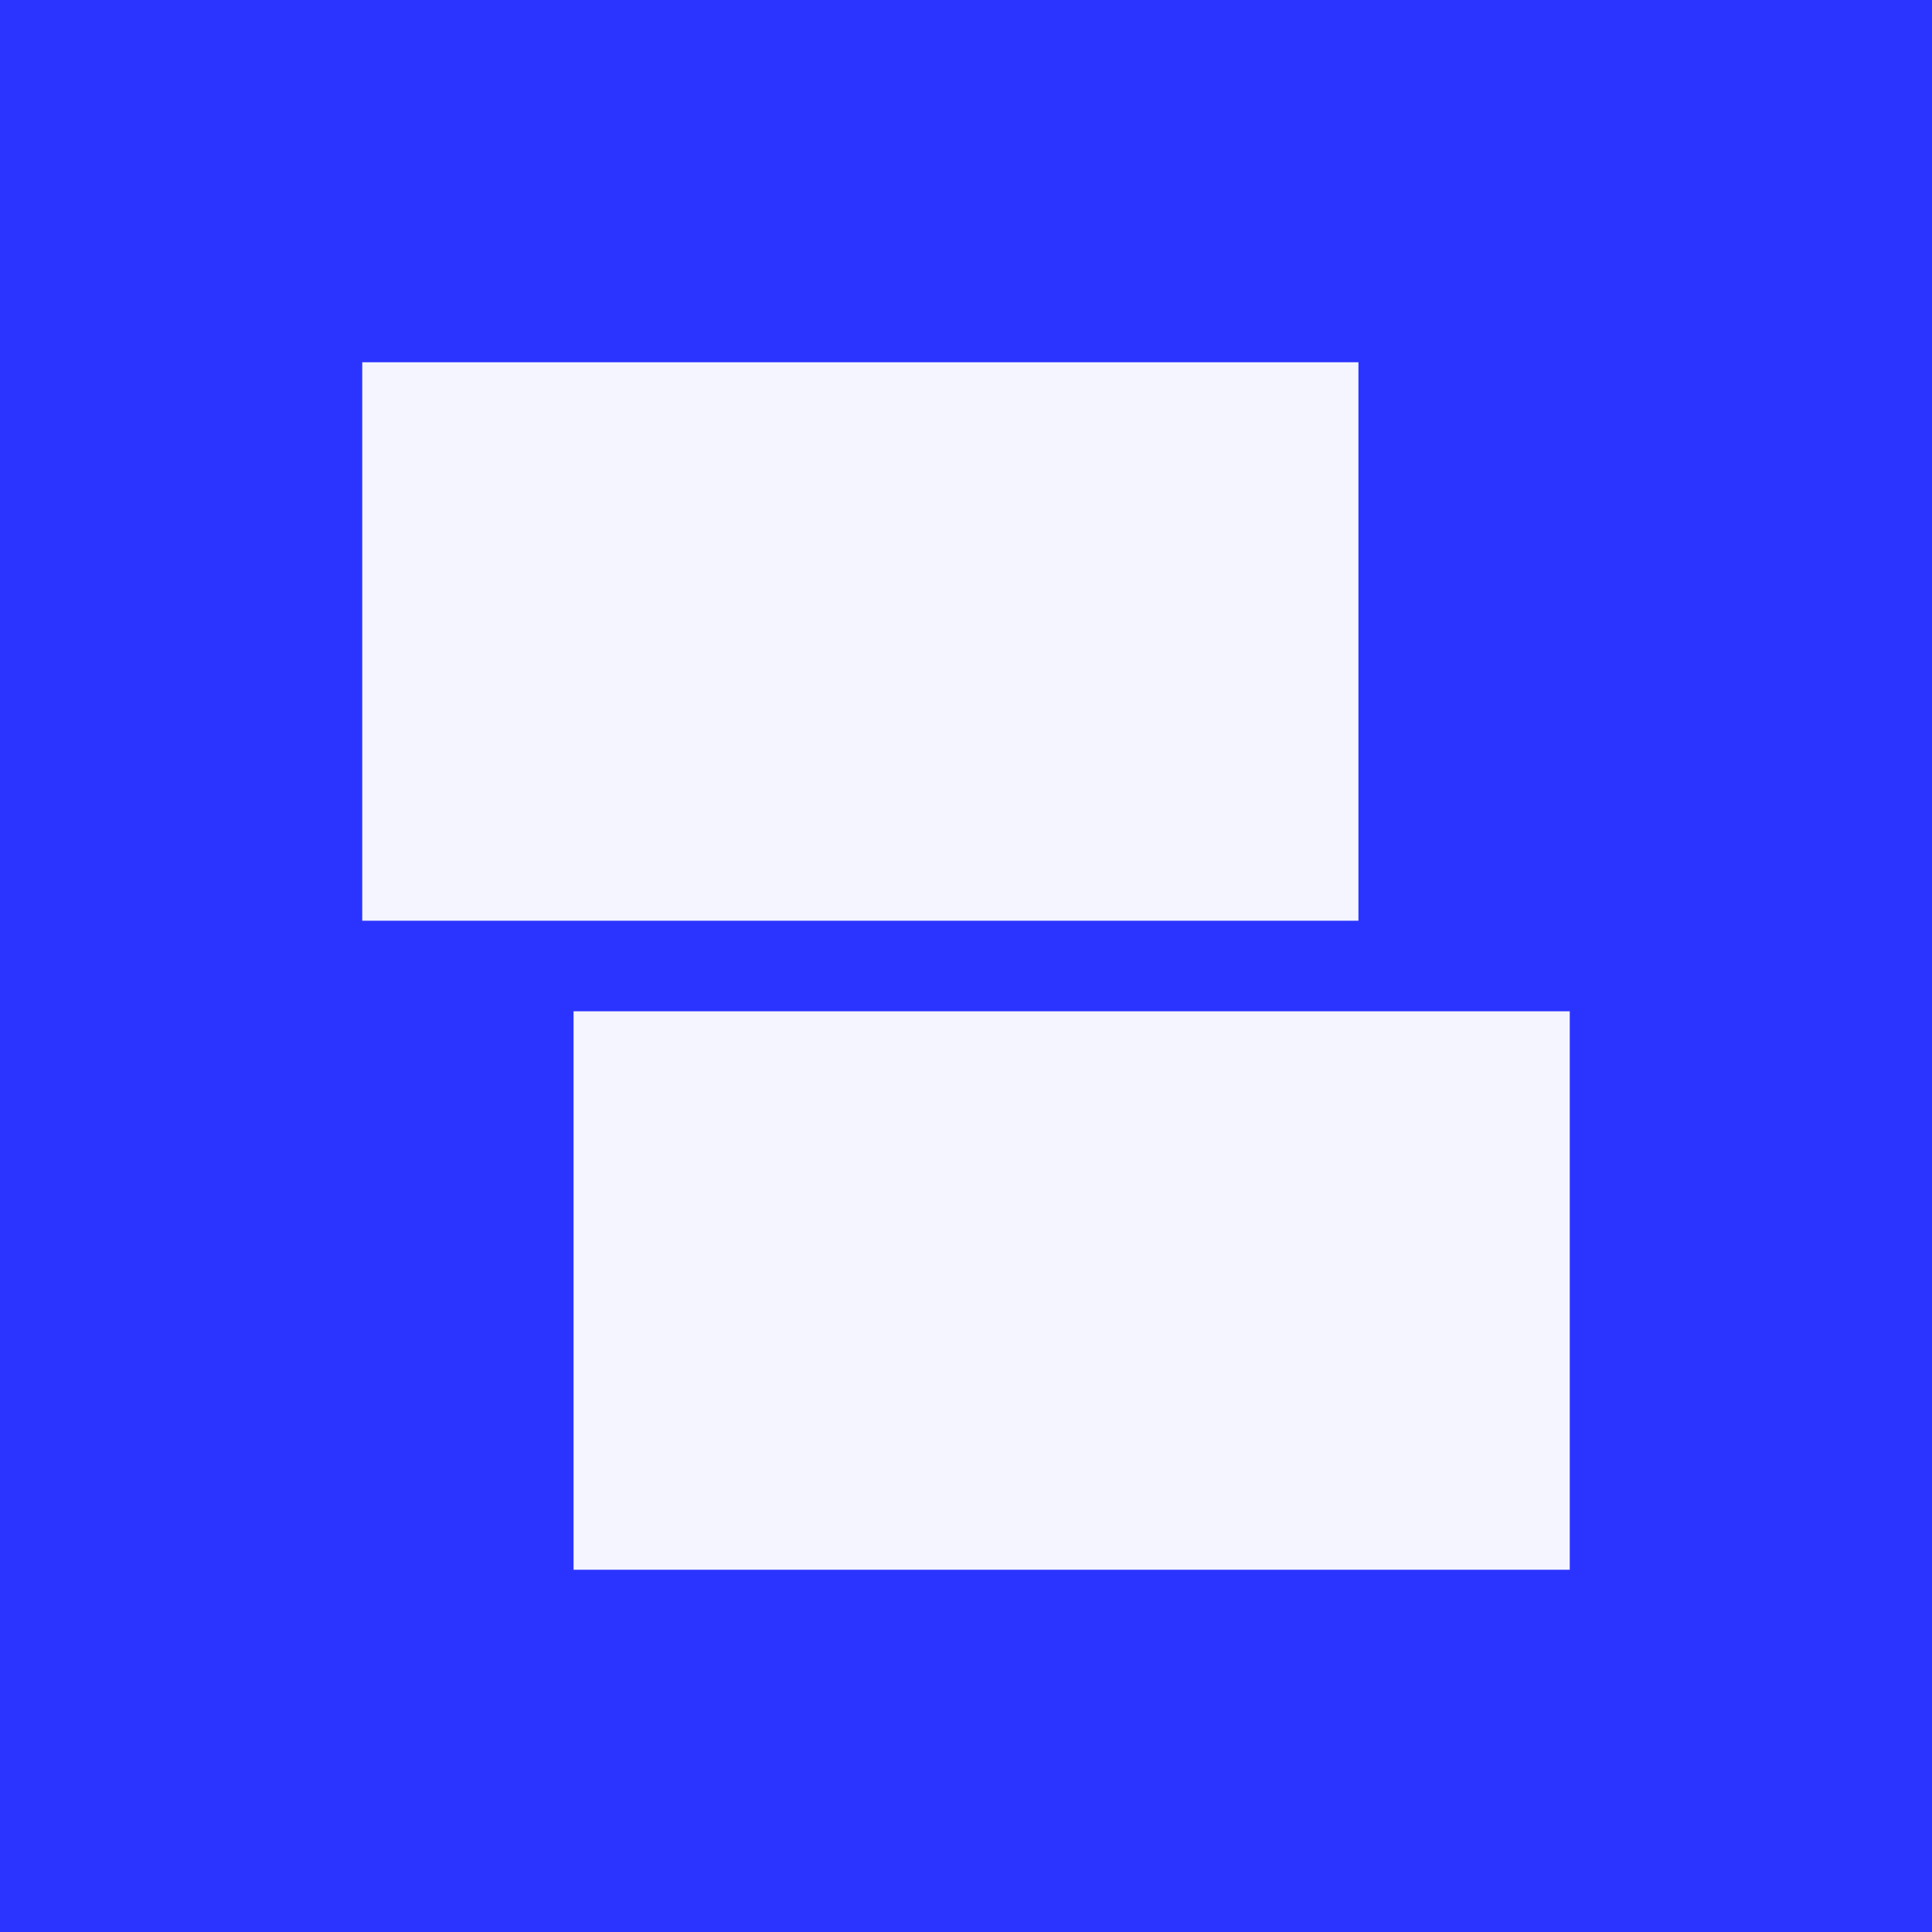
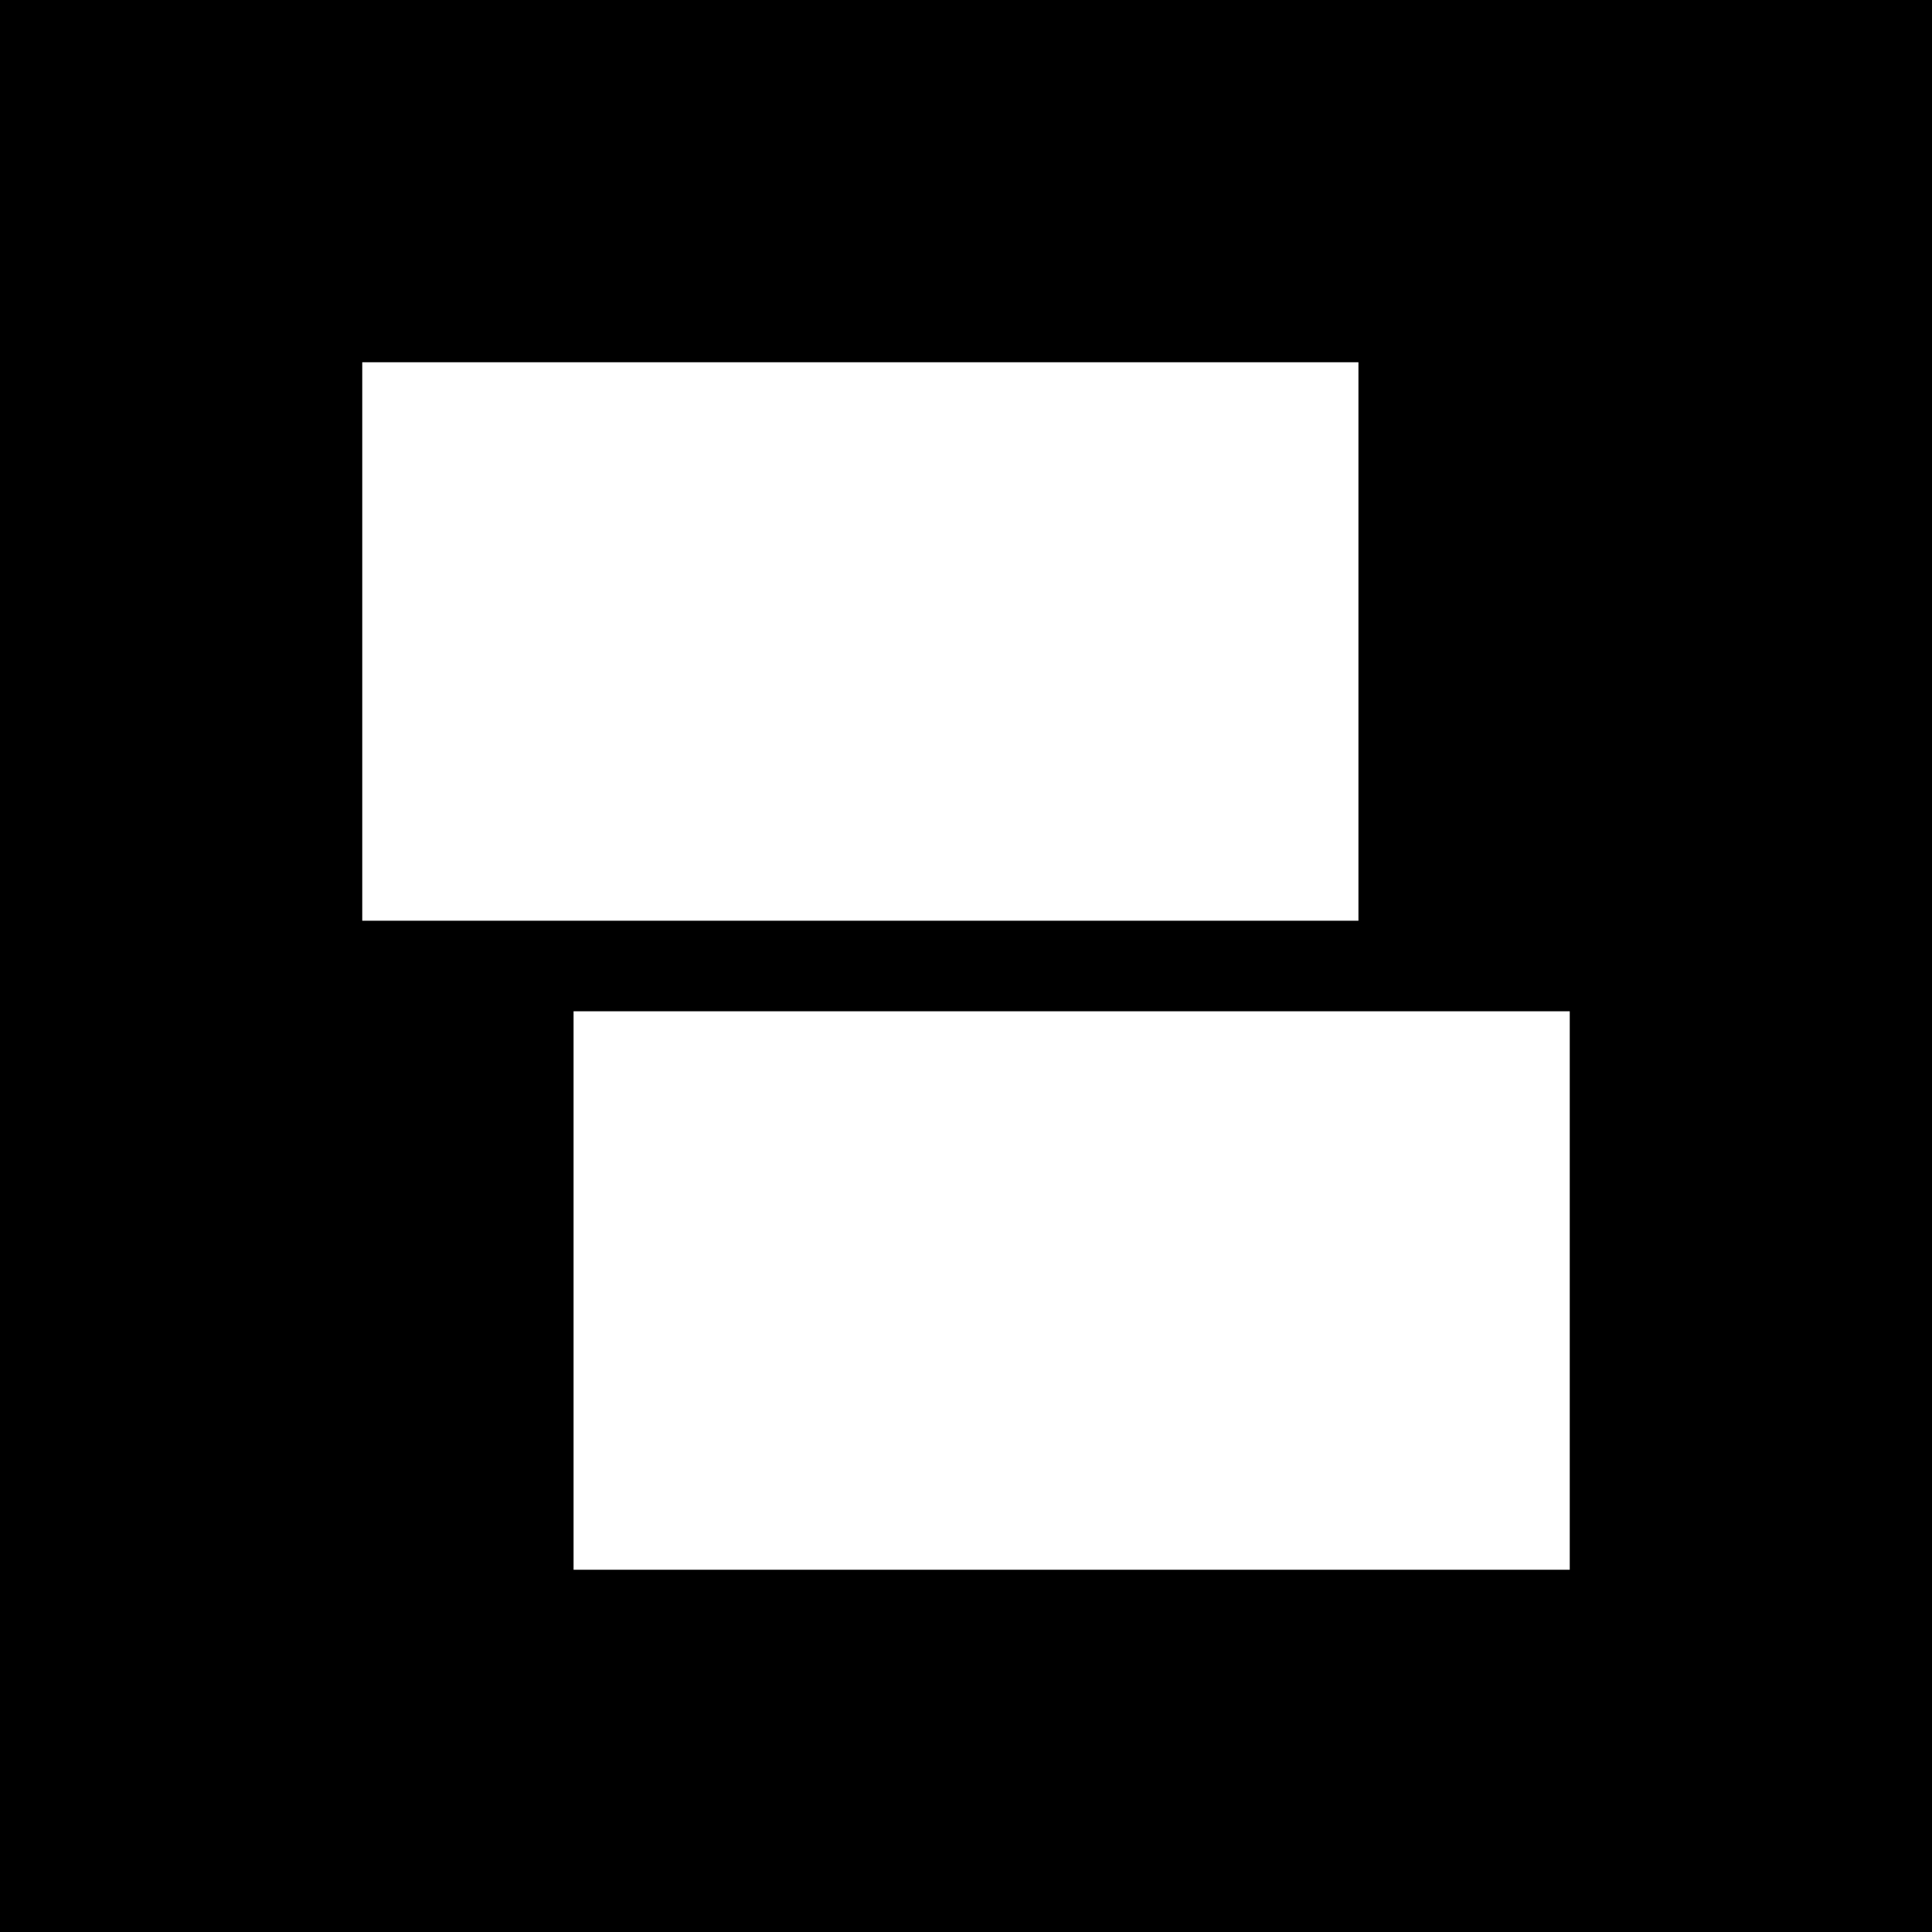
<svg xmlns="http://www.w3.org/2000/svg" viewBox="0 0 64 64">
-   <rect width="64" height="64" fill="#2b34ff" />
-   <rect x="12" y="12" width="33" height="18.5" fill="#f4f5ff" />
-   <rect x="19" y="33.5" width="33" height="18.5" fill="#f4f5ff" />
+   <rect width="64" height="64" fill="#000" />
+   <rect x="12" y="12" width="33" height="18.5" fill="#fff" />
+   <rect x="19" y="33.5" width="33" height="18.5" fill="#fff" />
</svg>
